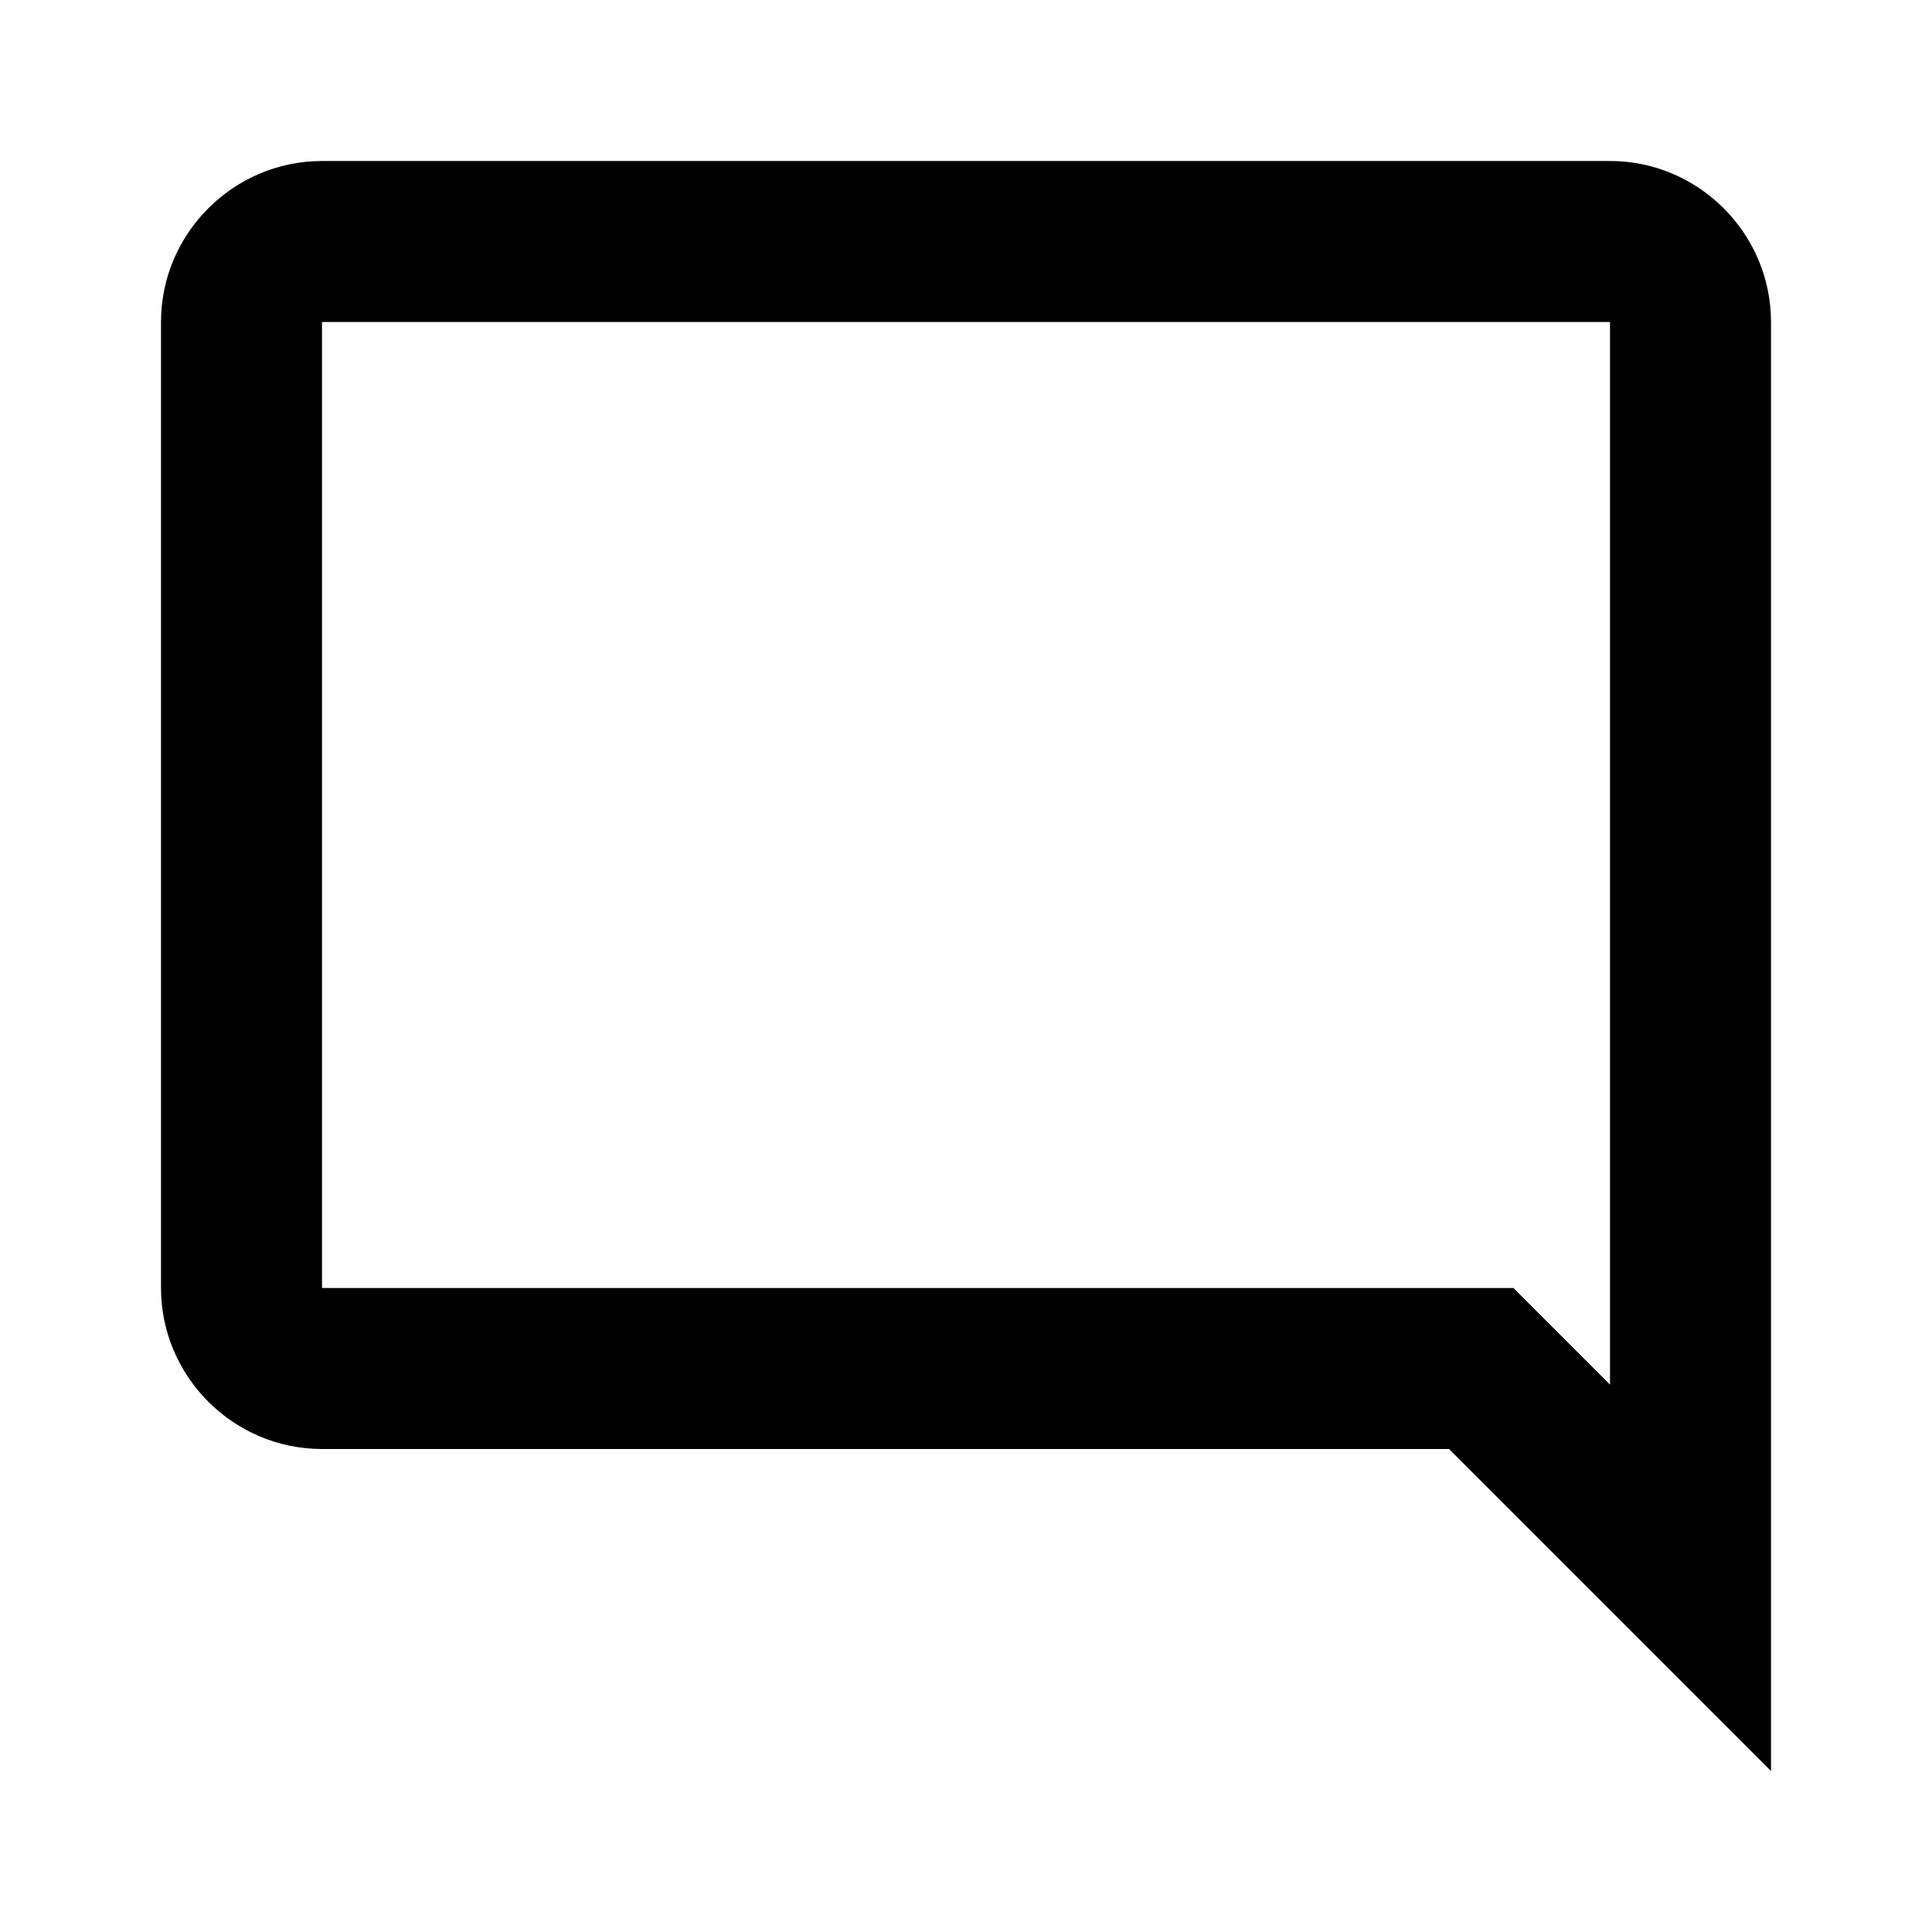
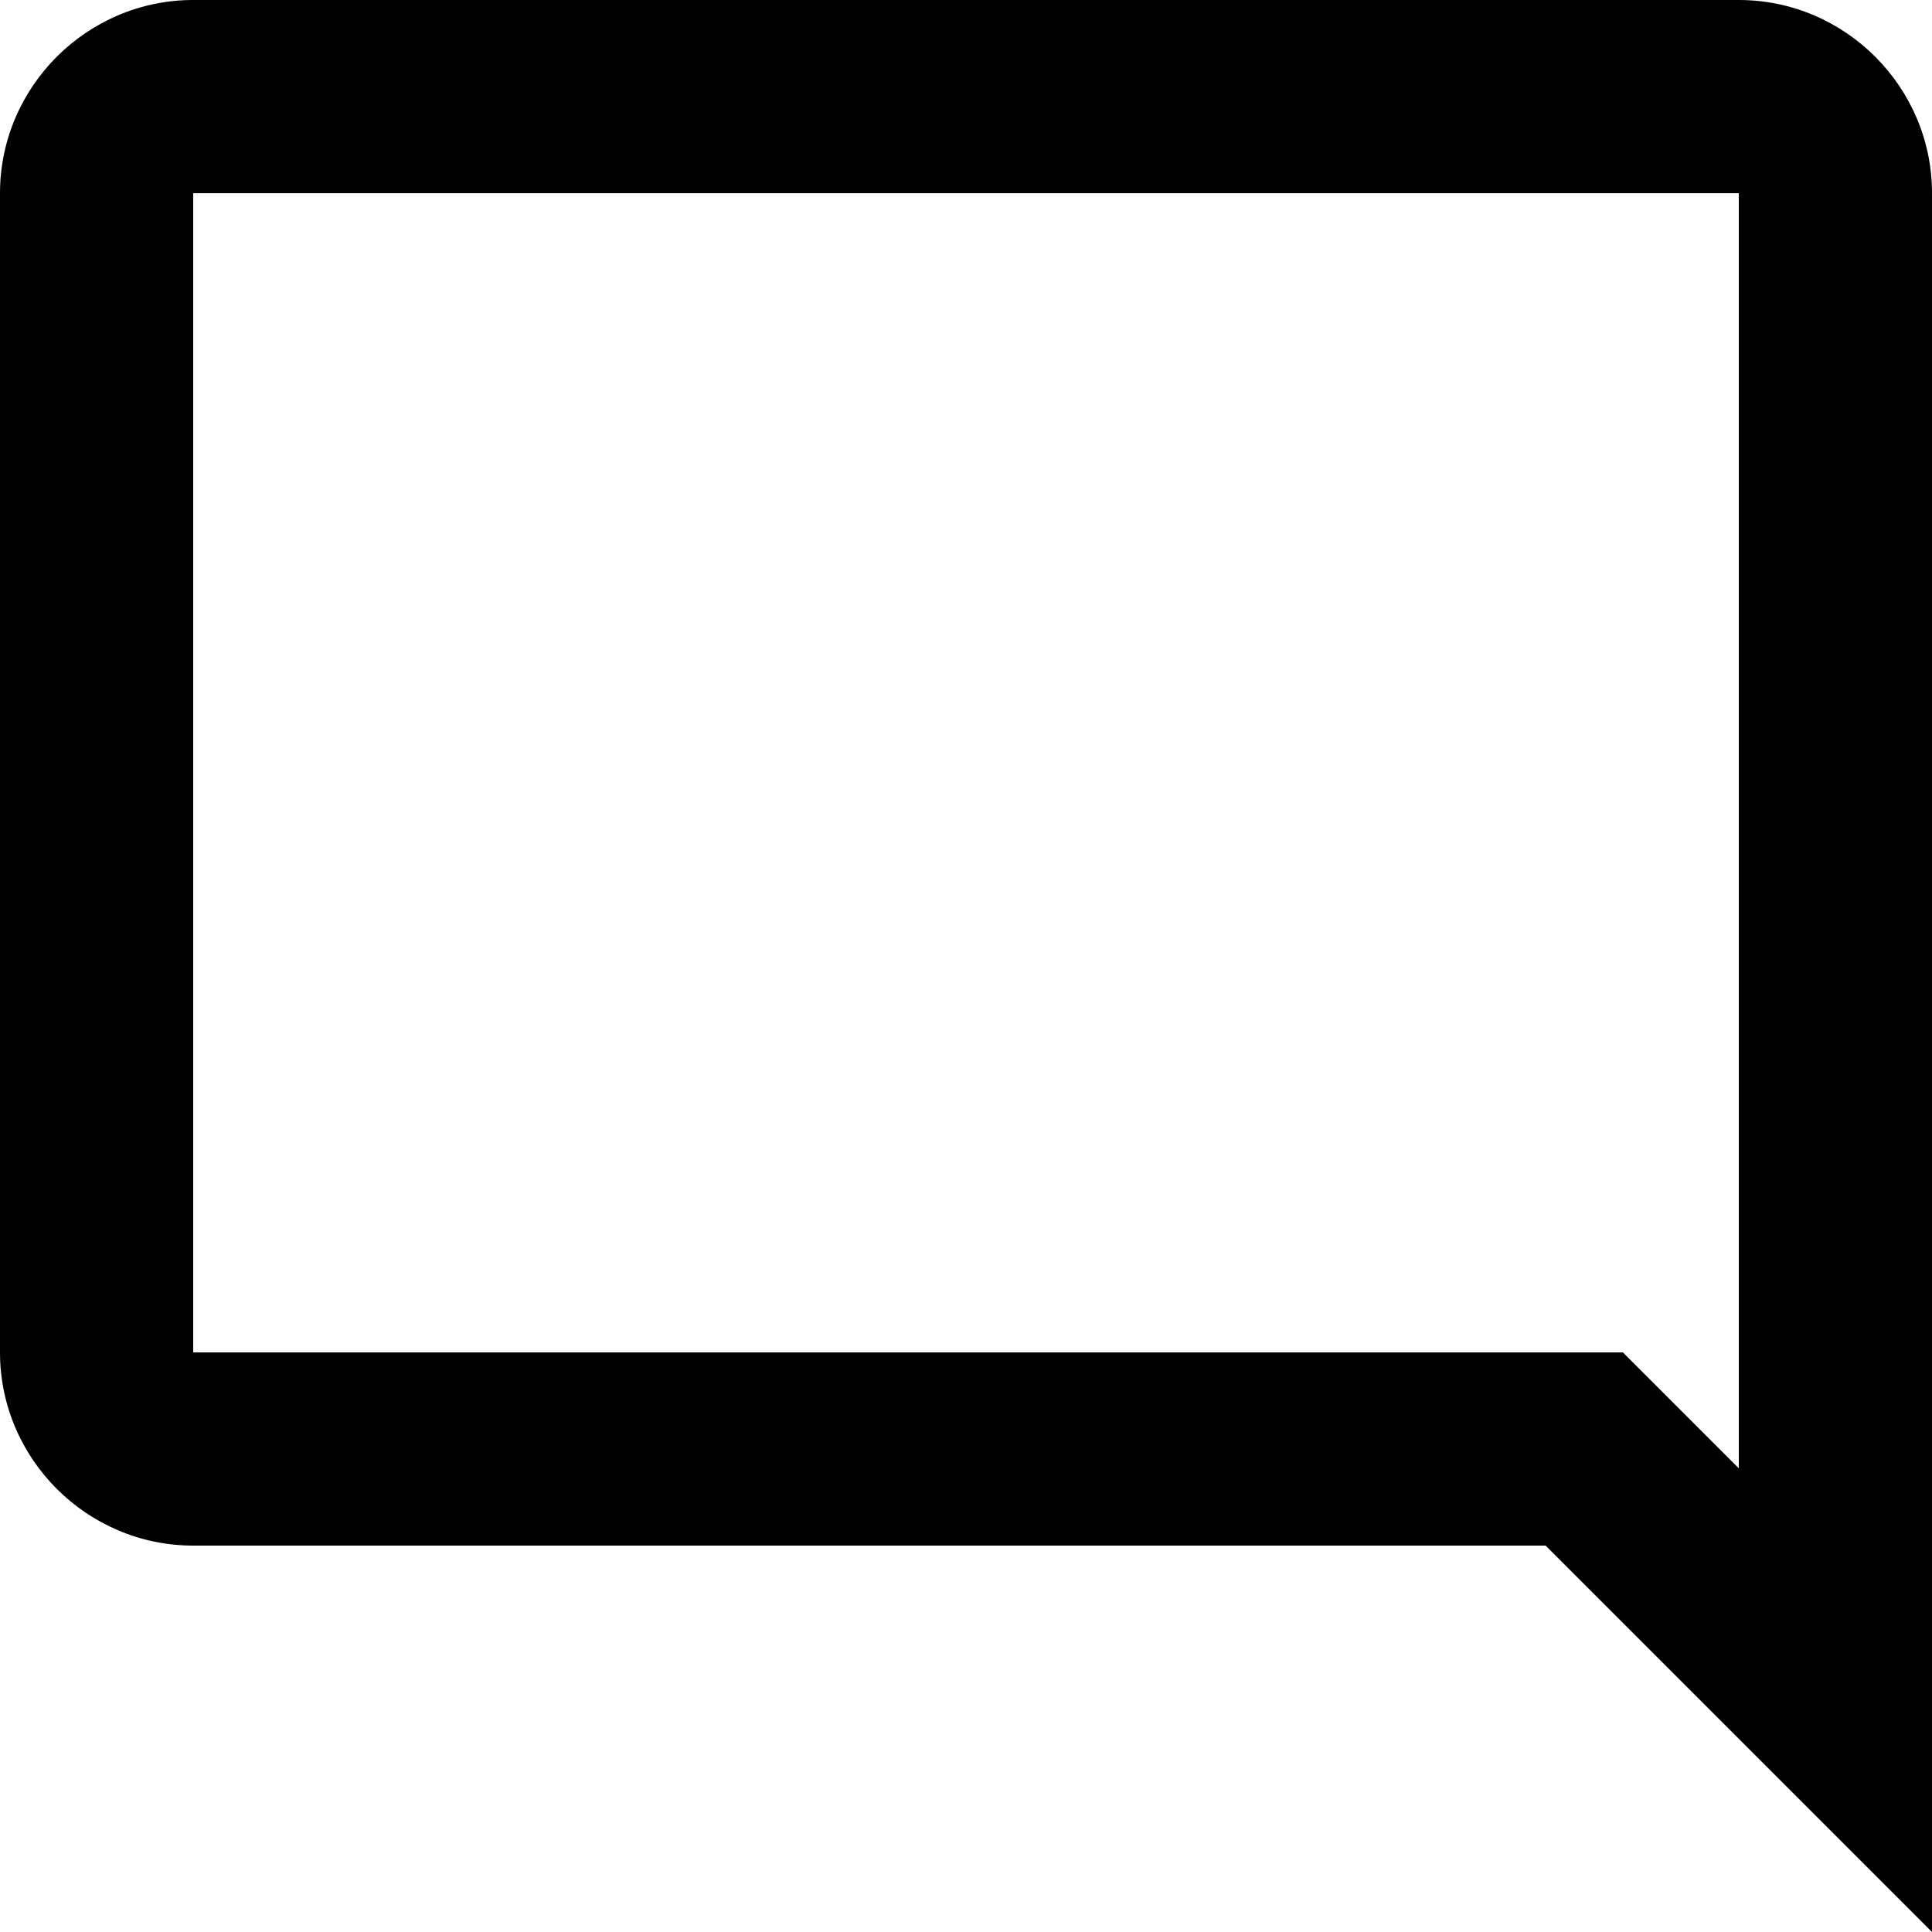
- <svg xmlns="http://www.w3.org/2000/svg" version="1.1" width="24" height="24" viewBox="0 0 24 24">
-   <path d="M20 2H4C2.9 2 2 2.9 2 4V16C2 17.1 2.9 18 4 18H18L22 22V4C22 2.9 21.1 2 20 2M20 17.2L18.8 16H4V4H20V17.2Z" />
+ <svg xmlns="http://www.w3.org/2000/svg" version="1.1" width="20" height="20" viewBox="0 0 20 20" id="svg1082">
+   <defs id="defs1086" />
+   <path d="M 18,0 H 2 C 0.9,0 0,0.9 0,2 v 12 c 0,1.1 0.9,2 2,2 h 14 l 4,4 V 2 C 20,0.9 19.1,0 18,0 M 18,15.2 16.8,14 H 2 V 2 h 16 z" id="path1080" />
</svg>
